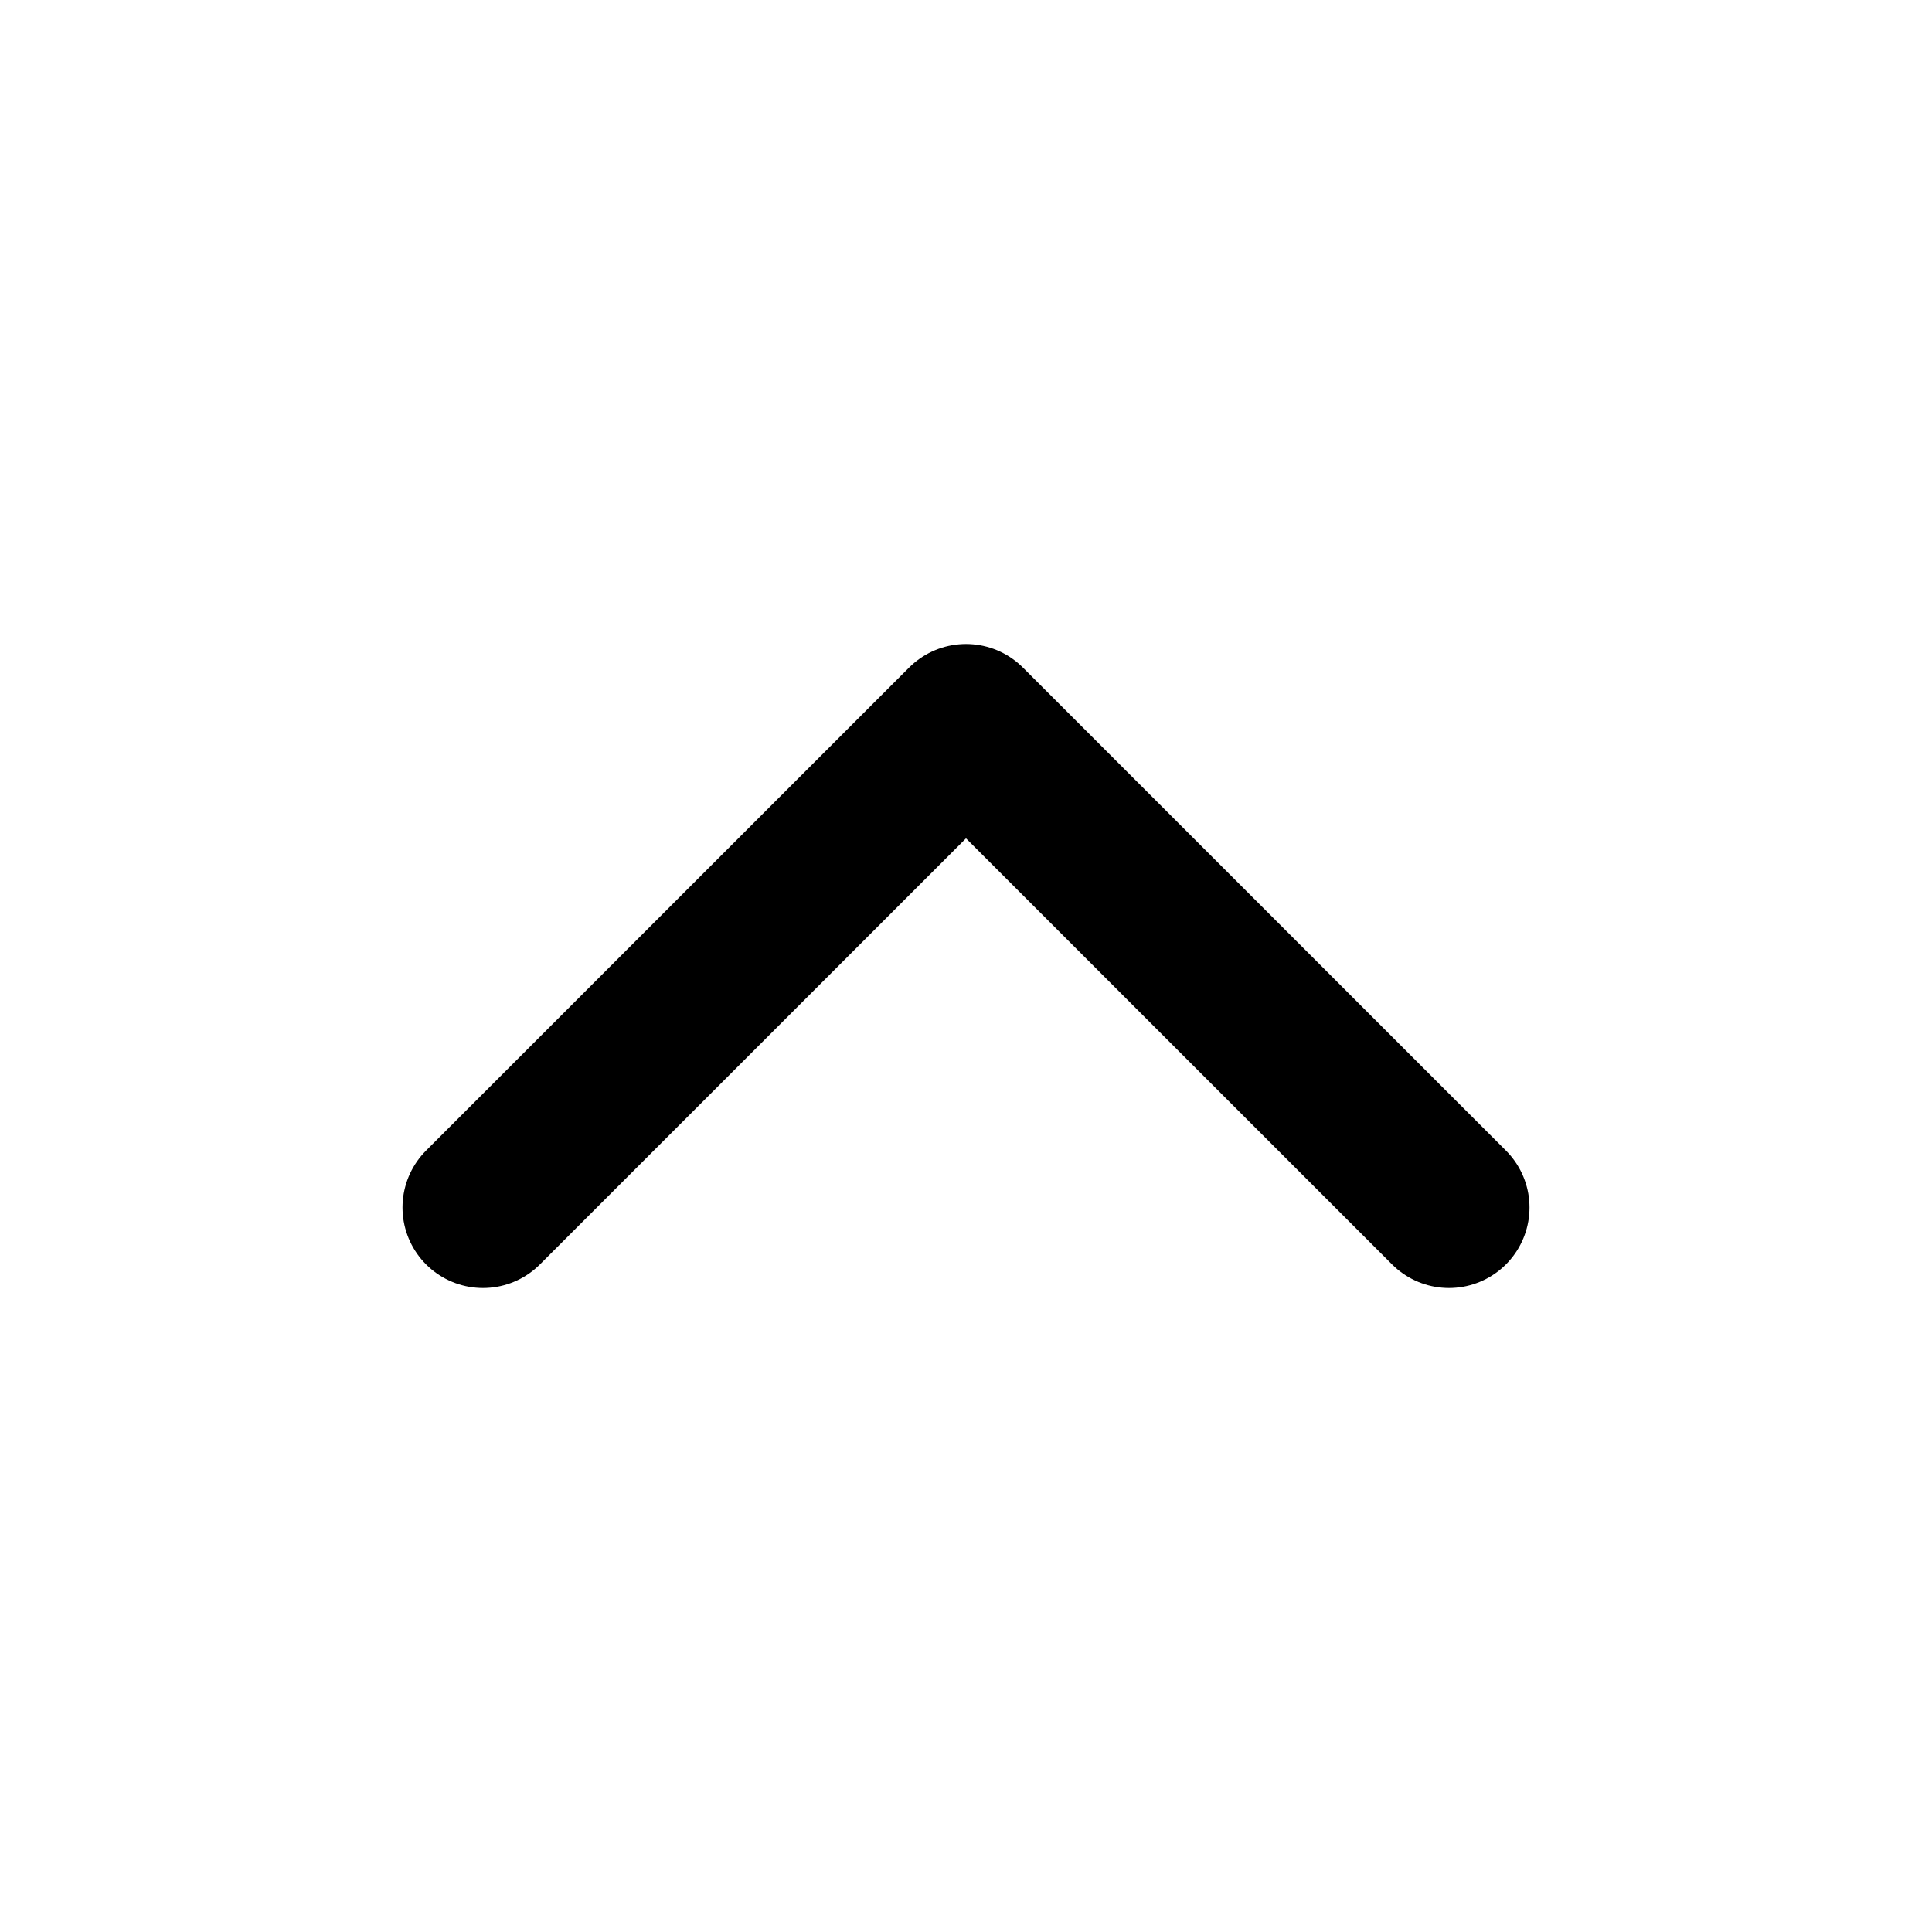
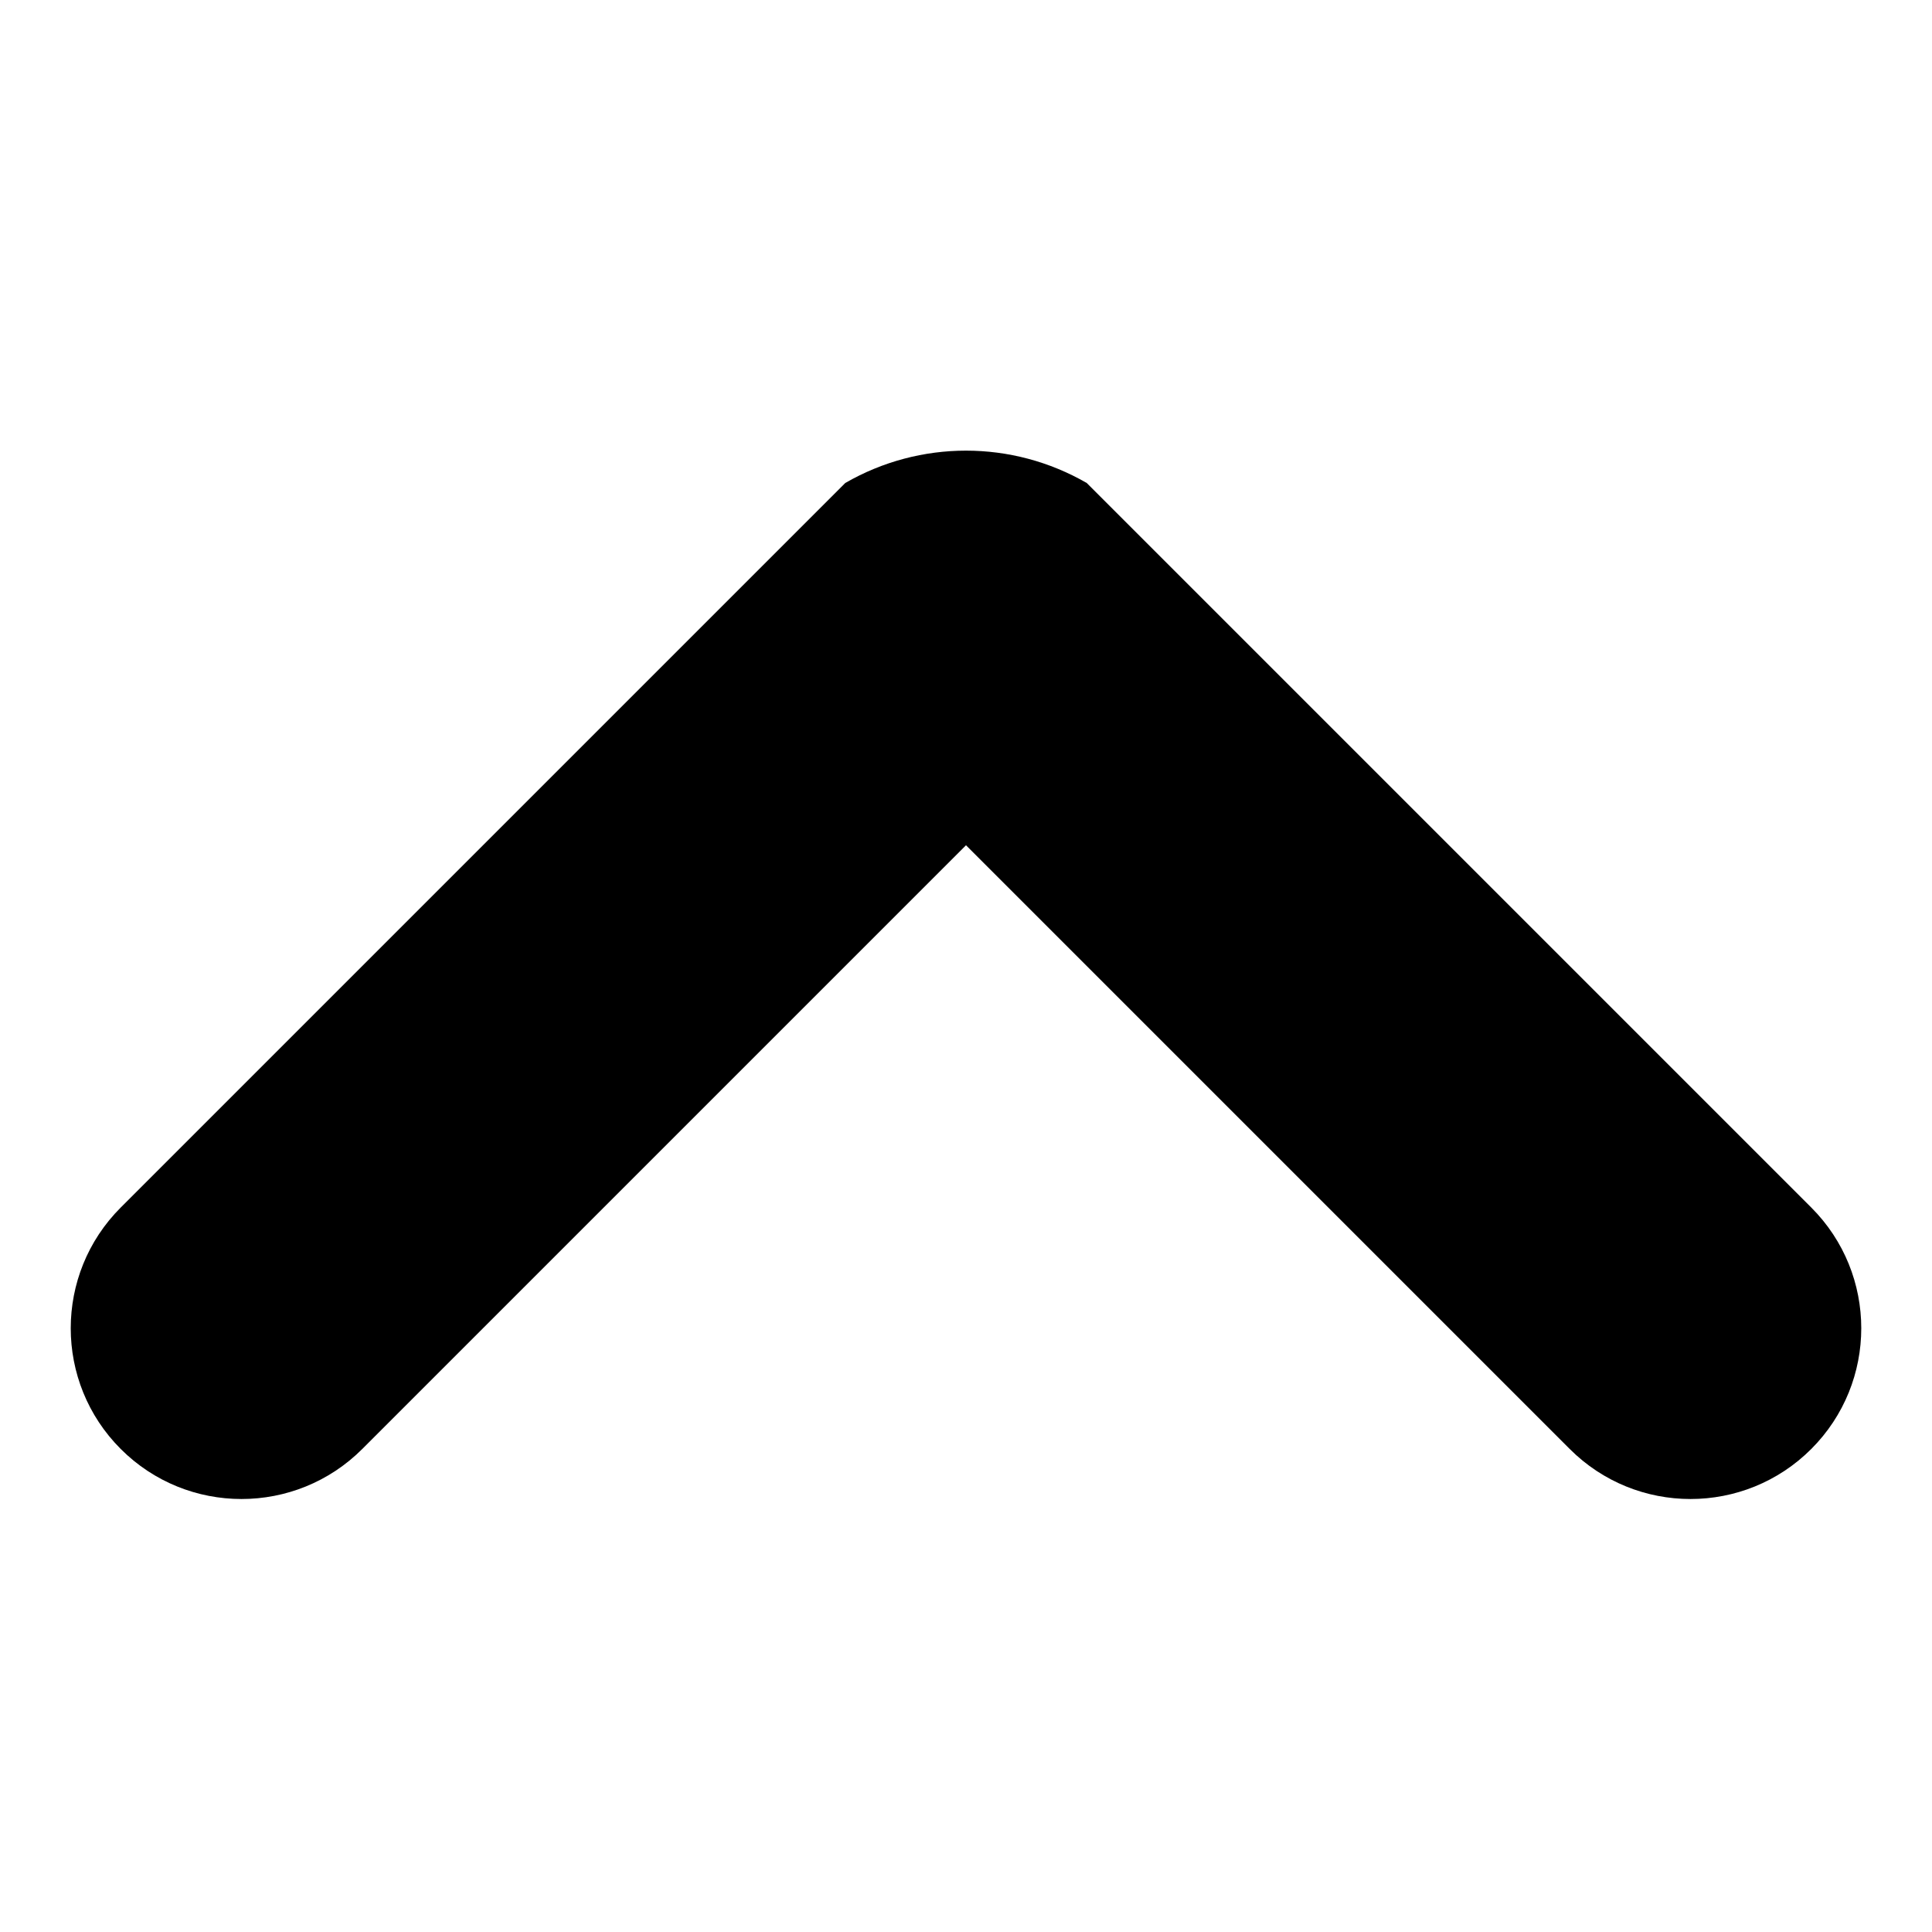
- <svg xmlns="http://www.w3.org/2000/svg" width="24" height="24" viewBox="0 0 24 24" fill="none">
-   <path d="M6 15 L12 9 L18 15" stroke="currentColor" stroke-width="2" stroke-linecap="round" stroke-linejoin="round" />
+ <svg xmlns="http://www.w3.org/2000/svg" width="32" height="32" viewBox="0 0 32 32" fill="none">
+   <path d="M2,20A2,2 0 0 0 6,24L16,14L26,24A2,2 0 0 0 30,20L18,8A4,4 0 0 0 14,8Z" fill="currentColor" />
</svg>
